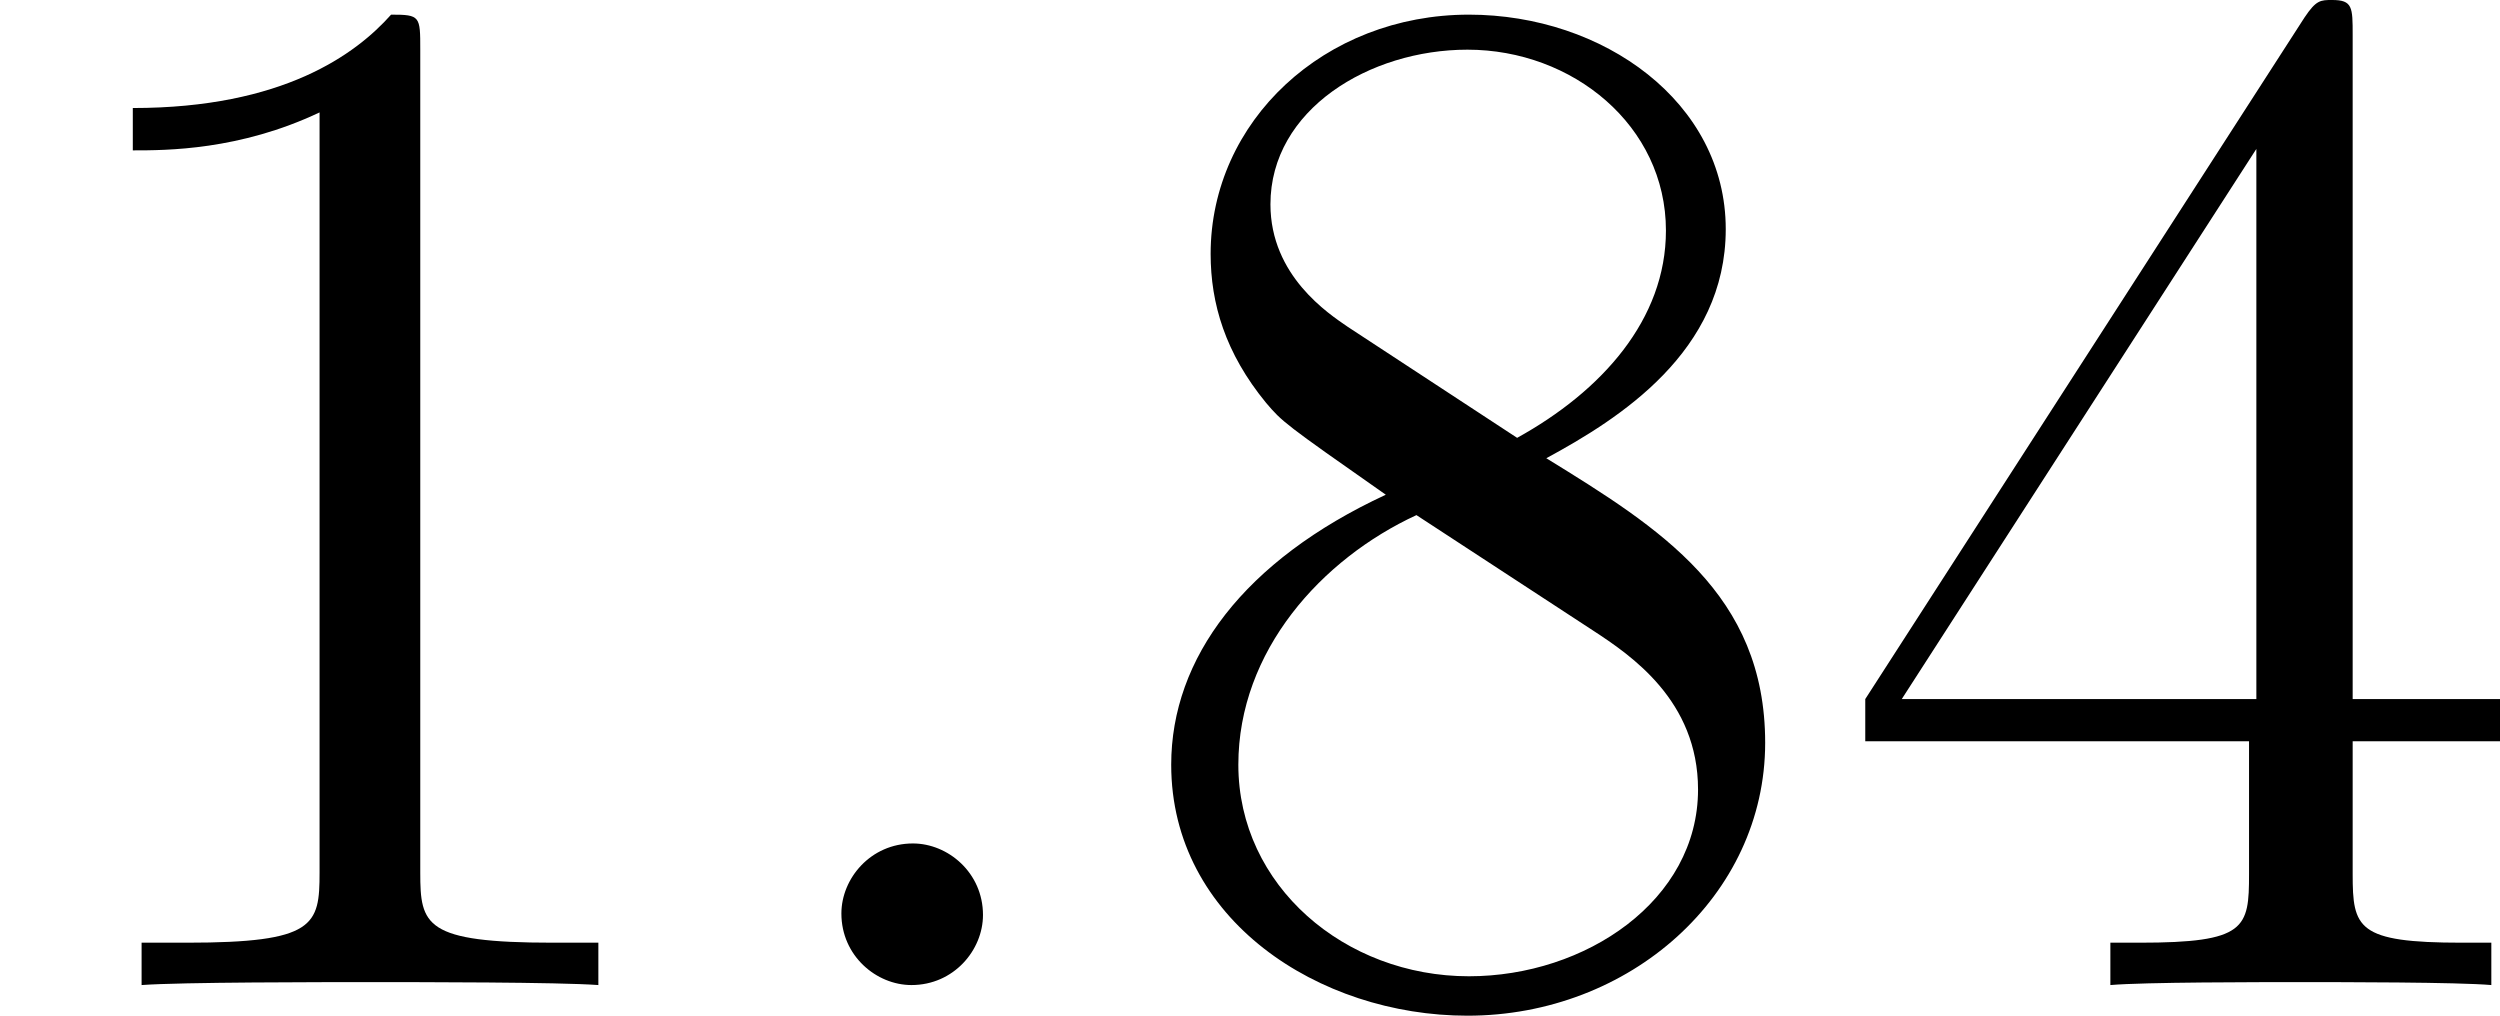
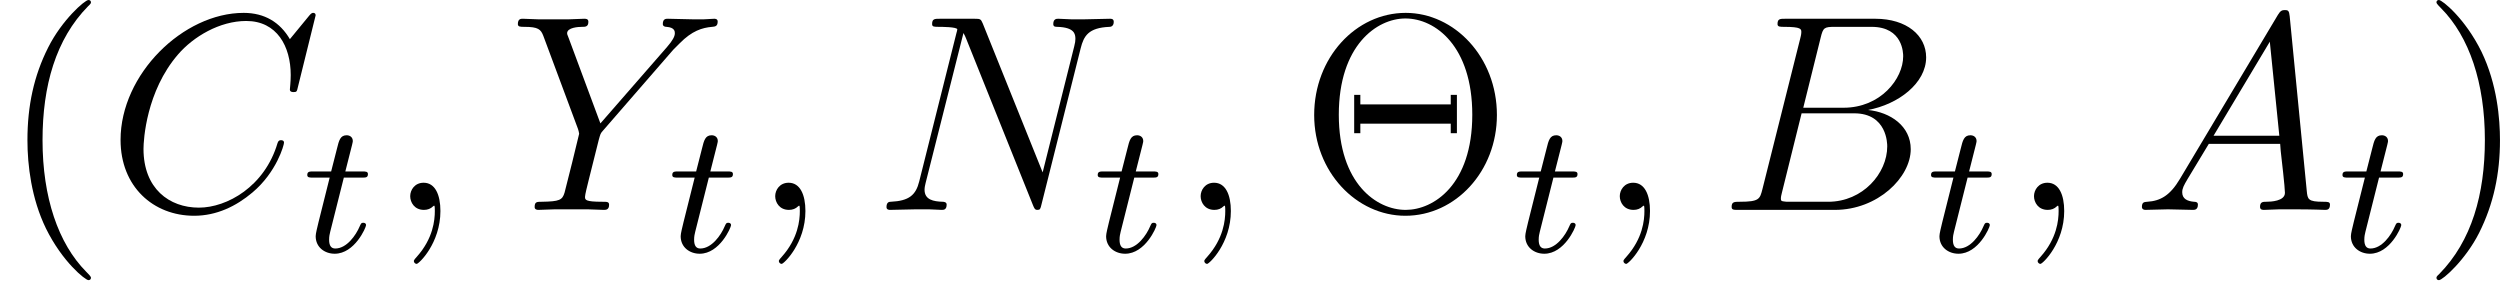
- <svg xmlns="http://www.w3.org/2000/svg" xmlns:xlink="http://www.w3.org/1999/xlink" version="1.1" width="20.481pt" height="8.321pt" viewBox="73.28 349.075 20.481 8.321">
+ <svg xmlns="http://www.w3.org/2000/svg" xmlns:xlink="http://www.w3.org/1999/xlink" version="1.1" width="106.795pt" height="11.967pt" viewBox="35.159 93.301 106.795 11.967">
  <defs>
-     <path id="g19-58" d="M2.2-.574C2.2-.921 1.913-1.16 1.626-1.16C1.279-1.16 1.04-.873 1.04-.586C1.04-.239 1.327 0 1.614 0C1.961 0 2.2-.287 2.2-.574Z" />
-     <path id="g29-49" d="M3.443-7.663C3.443-7.938 3.443-7.95 3.204-7.95C2.917-7.627 2.319-7.185 1.088-7.185V-6.838C1.363-6.838 1.961-6.838 2.618-7.149V-.921C2.618-.49 2.582-.347 1.53-.347H1.16V0C1.482-.024 2.642-.024 3.037-.024S4.579-.024 4.902 0V-.347H4.531C3.479-.347 3.443-.49 3.443-.921V-7.663Z" />
-     <path id="g29-52" d="M4.316-7.783C4.316-8.01 4.316-8.07 4.148-8.07C4.053-8.07 4.017-8.07 3.921-7.926L.323-2.343V-1.997H3.467V-.909C3.467-.466 3.443-.347 2.57-.347H2.331V0C2.606-.024 3.551-.024 3.885-.024S5.177-.024 5.452 0V-.347H5.212C4.352-.347 4.316-.466 4.316-.909V-1.997H5.523V-2.343H4.316V-7.783ZM3.527-6.85V-2.343H.622L3.527-6.85Z" />
-     <path id="g29-56" d="M3.563-4.316C4.16-4.639 5.033-5.189 5.033-6.193C5.033-7.233 4.029-7.95 2.929-7.95C1.745-7.95 .813-7.077 .813-5.99C.813-5.583 .933-5.177 1.267-4.77C1.399-4.615 1.411-4.603 2.248-4.017C1.088-3.479 .49-2.678 .49-1.805C.49-.538 1.698 .251 2.917 .251C4.244 .251 5.356-.729 5.356-1.985C5.356-3.204 4.495-3.742 3.563-4.316ZM1.937-5.392C1.781-5.499 1.303-5.81 1.303-6.396C1.303-7.173 2.116-7.663 2.917-7.663C3.778-7.663 4.543-7.042 4.543-6.181C4.543-5.452 4.017-4.866 3.324-4.483L1.937-5.392ZM2.499-3.85L3.945-2.905C4.256-2.702 4.806-2.331 4.806-1.602C4.806-.693 3.885-.072 2.929-.072C1.913-.072 1.04-.813 1.04-1.805C1.04-2.738 1.722-3.491 2.499-3.85Z" />
+     <path id="g15-116" d="M1.761-3.172H2.542C2.694-3.172 2.79-3.172 2.79-3.324C2.79-3.435 2.686-3.435 2.55-3.435H1.825L2.112-4.567C2.144-4.686 2.144-4.726 2.144-4.734C2.144-4.902 2.016-4.981 1.881-4.981C1.61-4.981 1.554-4.766 1.467-4.407L1.219-3.435H.454C.303-3.435 .199-3.435 .199-3.284C.199-3.172 .303-3.172 .438-3.172H1.156L.677-1.259C.63-1.06 .558-.781 .558-.669C.558-.191 .948 .08 1.371 .08C2.224 .08 2.71-1.044 2.71-1.14C2.71-1.227 2.638-1.243 2.59-1.243C2.503-1.243 2.495-1.211 2.439-1.092C2.279-.709 1.881-.143 1.395-.143C1.227-.143 1.132-.255 1.132-.518C1.132-.669 1.156-.757 1.18-.861L1.761-3.172Z" />
+     <path id="g16-59" d="M2.331 .048C2.331-.646 2.104-1.16 1.614-1.16C1.231-1.16 1.04-.849 1.04-.586S1.219 0 1.626 0C1.781 0 1.913-.048 2.02-.155C2.044-.179 2.056-.179 2.068-.179C2.092-.179 2.092-.012 2.092 .048C2.092 .442 2.02 1.219 1.327 1.997C1.196 2.14 1.196 2.164 1.196 2.188C1.196 2.248 1.255 2.307 1.315 2.307C1.411 2.307 2.331 1.423 2.331 .048Z" />
+     <path id="g16-65" d="M2.032-1.327C1.614-.622 1.207-.383 .634-.347C.502-.335 .406-.335 .406-.12C.406-.048 .466 0 .55 0C.765 0 1.303-.024 1.518-.024C1.865-.024 2.248 0 2.582 0C2.654 0 2.798 0 2.798-.227C2.798-.335 2.702-.347 2.63-.347C2.355-.371 2.128-.466 2.128-.753C2.128-.921 2.2-1.052 2.355-1.315L3.264-2.821H6.312C6.324-2.714 6.324-2.618 6.336-2.511C6.372-2.2 6.516-.956 6.516-.729C6.516-.371 5.906-.347 5.715-.347C5.583-.347 5.452-.347 5.452-.132C5.452 0 5.559 0 5.631 0C5.834 0 6.073-.024 6.276-.024H6.958C7.687-.024 8.213 0 8.225 0C8.309 0 8.44 0 8.44-.227C8.44-.347 8.333-.347 8.153-.347C7.496-.347 7.484-.454 7.448-.813L6.719-8.273C6.695-8.512 6.647-8.536 6.516-8.536C6.396-8.536 6.324-8.512 6.217-8.333L2.032-1.327ZM3.467-3.168L5.87-7.185L6.276-3.168H3.467Z" />
+     <path id="g16-66" d="M4.376-7.352C4.483-7.795 4.531-7.819 4.997-7.819H6.551C7.902-7.819 7.902-6.671 7.902-6.563C7.902-5.595 6.934-4.364 5.356-4.364H3.634L4.376-7.352ZM6.396-4.268C7.699-4.507 8.883-5.416 8.883-6.516C8.883-7.448 8.058-8.165 6.707-8.165H2.869C2.642-8.165 2.534-8.165 2.534-7.938C2.534-7.819 2.642-7.819 2.821-7.819C3.551-7.819 3.551-7.723 3.551-7.592C3.551-7.568 3.551-7.496 3.503-7.317L1.889-.885C1.781-.466 1.757-.347 .921-.347C.693-.347 .574-.347 .574-.132C.574 0 .646 0 .885 0H4.985C6.814 0 8.225-1.387 8.225-2.594C8.225-3.575 7.364-4.172 6.396-4.268ZM4.698-.347H3.084C2.917-.347 2.893-.347 2.821-.359C2.69-.371 2.678-.395 2.678-.49C2.678-.574 2.702-.646 2.726-.753L3.563-4.125H5.81C7.221-4.125 7.221-2.809 7.221-2.714C7.221-1.566 6.181-.347 4.698-.347Z" />
+     <path id="g16-67" d="M8.931-8.309C8.931-8.416 8.847-8.416 8.823-8.416S8.751-8.416 8.656-8.297L7.831-7.293C7.412-8.01 6.755-8.416 5.858-8.416C3.276-8.416 .598-5.798 .598-2.989C.598-.992 1.997 .251 3.742 .251C4.698 .251 5.535-.155 6.229-.741C7.269-1.614 7.58-2.774 7.58-2.869C7.58-2.977 7.484-2.977 7.448-2.977C7.34-2.977 7.329-2.905 7.305-2.857C6.755-.992 5.141-.096 3.945-.096C2.678-.096 1.578-.909 1.578-2.606C1.578-2.989 1.698-5.069 3.049-6.635C3.706-7.4 4.83-8.07 5.966-8.07C7.281-8.07 7.867-6.982 7.867-5.762C7.867-5.452 7.831-5.189 7.831-5.141C7.831-5.033 7.95-5.033 7.986-5.033C8.118-5.033 8.13-5.045 8.177-5.26L8.931-8.309Z" />
+     <path id="g16-78" d="M8.847-6.91C8.978-7.424 9.17-7.783 10.078-7.819C10.114-7.819 10.258-7.831 10.258-8.034C10.258-8.165 10.15-8.165 10.102-8.165C9.863-8.165 9.253-8.141 9.014-8.141H8.44C8.273-8.141 8.058-8.165 7.89-8.165C7.819-8.165 7.675-8.165 7.675-7.938C7.675-7.819 7.771-7.819 7.855-7.819C8.572-7.795 8.62-7.52 8.62-7.305C8.62-7.197 8.608-7.161 8.572-6.994L7.221-1.602L4.663-7.962C4.579-8.153 4.567-8.165 4.304-8.165H2.845C2.606-8.165 2.499-8.165 2.499-7.938C2.499-7.819 2.582-7.819 2.809-7.819C2.869-7.819 3.575-7.819 3.575-7.711C3.575-7.687 3.551-7.592 3.539-7.556L1.949-1.219C1.805-.634 1.518-.383 .729-.347C.669-.347 .55-.335 .55-.12C.55 0 .669 0 .705 0C.944 0 1.554-.024 1.793-.024H2.367C2.534-.024 2.738 0 2.905 0C2.989 0 3.12 0 3.12-.227C3.12-.335 3.001-.347 2.953-.347C2.558-.359 2.176-.43 2.176-.861C2.176-.956 2.2-1.064 2.224-1.16L3.838-7.556C3.909-7.436 3.909-7.412 3.957-7.305L6.802-.215C6.862-.072 6.886 0 6.994 0C7.113 0 7.125-.036 7.173-.239L8.847-6.91Z" />
+     <path id="g16-89" d="M7.03-6.838L7.305-7.113C7.831-7.651 8.273-7.783 8.691-7.819C8.823-7.831 8.931-7.843 8.931-8.046C8.931-8.165 8.811-8.165 8.787-8.165C8.644-8.165 8.488-8.141 8.345-8.141H7.855C7.508-8.141 7.137-8.165 6.802-8.165C6.719-8.165 6.587-8.165 6.587-7.938C6.587-7.831 6.707-7.819 6.743-7.819C7.101-7.795 7.101-7.615 7.101-7.544C7.101-7.412 7.006-7.233 6.767-6.958L3.921-3.694L2.57-7.329C2.499-7.496 2.499-7.52 2.499-7.544C2.499-7.795 2.989-7.819 3.132-7.819S3.407-7.819 3.407-8.034C3.407-8.165 3.3-8.165 3.228-8.165C3.025-8.165 2.786-8.141 2.582-8.141H1.255C1.04-8.141 .813-8.165 .61-8.165C.526-8.165 .395-8.165 .395-7.938C.395-7.819 .502-7.819 .681-7.819C1.267-7.819 1.375-7.711 1.482-7.436L2.965-3.455C2.977-3.419 3.013-3.288 3.013-3.252S2.427-.861 2.391-.741C2.295-.418 2.176-.359 1.411-.347C1.207-.347 1.112-.347 1.112-.12C1.112 0 1.243 0 1.279 0C1.494 0 1.745-.024 1.973-.024H3.383C3.599-.024 3.85 0 4.065 0C4.148 0 4.292 0 4.292-.215C4.292-.347 4.208-.347 4.005-.347C3.264-.347 3.264-.43 3.264-.562C3.264-.646 3.359-1.028 3.419-1.267L3.85-2.989C3.921-3.24 3.921-3.264 4.029-3.383L7.03-6.838Z" />
+     <path id="g26-2" d="M8.452-4.053C8.452-6.528 6.635-8.416 4.555-8.416C2.427-8.416 .646-6.504 .646-4.053C.646-1.626 2.451 .251 4.543 .251C6.683 .251 8.452-1.65 8.452-4.053ZM4.555 0C3.312 0 1.698-1.124 1.698-4.065C1.698-7.03 3.324-8.177 4.543-8.177C5.822-8.177 7.4-6.994 7.4-4.065C7.4-1.076 5.75 0 4.555 0ZM6.743-4.914H6.48V-4.507H2.618V-4.914H2.355V-3.276H2.618V-3.682H6.48V-3.276H6.743V-4.914Z" />
+     <path id="g26-40" d="M3.885 2.905C3.885 2.869 3.885 2.845 3.682 2.642C2.487 1.435 1.817-.538 1.817-2.977C1.817-5.296 2.379-7.293 3.766-8.703C3.885-8.811 3.885-8.835 3.885-8.871C3.885-8.942 3.826-8.966 3.778-8.966C3.622-8.966 2.642-8.106 2.056-6.934C1.447-5.727 1.172-4.447 1.172-2.977C1.172-1.913 1.339-.49 1.961 .789C2.666 2.224 3.646 3.001 3.778 3.001C3.826 3.001 3.885 2.977 3.885 2.905Z" />
+     <path id="g26-41" d="M3.371-2.977C3.371-3.885 3.252-5.368 2.582-6.755C1.877-8.189 .897-8.966 .765-8.966C.717-8.966 .658-8.942 .658-8.871C.658-8.835 .658-8.811 .861-8.608C2.056-7.4 2.726-5.428 2.726-2.989C2.726-.669 2.164 1.327 .777 2.738C.658 2.845 .658 2.869 .658 2.905C.658 2.977 .717 3.001 .765 3.001C.921 3.001 1.901 2.14 2.487 .968C3.096-.251 3.371-1.542 3.371-2.977Z" />
  </defs>
  <g id="page1">
-     <use x="73.28" y="357.145" xlink:href="#g29-49" />
-     <use x="79.133" y="357.145" xlink:href="#g19-58" />
-     <use x="82.385" y="357.145" xlink:href="#g29-56" />
-     <use x="88.238" y="357.145" xlink:href="#g29-52" />
+     <use x="35.159" y="102.267" xlink:href="#g26-40" />
+     <use x="39.711" y="102.267" xlink:href="#g16-67" />
+     <use x="48.086" y="104.06" xlink:href="#g15-116" />
+     <use x="51.642" y="102.267" xlink:href="#g16-59" />
+     <use x="56.886" y="102.267" xlink:href="#g16-89" />
+     <use x="63.678" y="104.06" xlink:href="#g15-116" />
+     <use x="67.234" y="102.267" xlink:href="#g16-59" />
+     <use x="72.478" y="102.267" xlink:href="#g16-78" />
+     <use x="81.852" y="104.06" xlink:href="#g15-116" />
+     <use x="85.408" y="102.267" xlink:href="#g16-59" />
+     <use x="90.652" y="102.267" xlink:href="#g26-2" />
+     <use x="99.757" y="104.06" xlink:href="#g15-116" />
+     <use x="103.313" y="102.267" xlink:href="#g16-59" />
+     <use x="108.557" y="102.267" xlink:href="#g16-66" />
+     <use x="117.45" y="104.06" xlink:href="#g15-116" />
+     <use x="121.007" y="102.267" xlink:href="#g16-59" />
+     <use x="126.251" y="102.267" xlink:href="#g16-65" />
+     <use x="135.026" y="104.06" xlink:href="#g15-116" />
+     <use x="138.582" y="102.267" xlink:href="#g26-41" />
  </g>
</svg>
